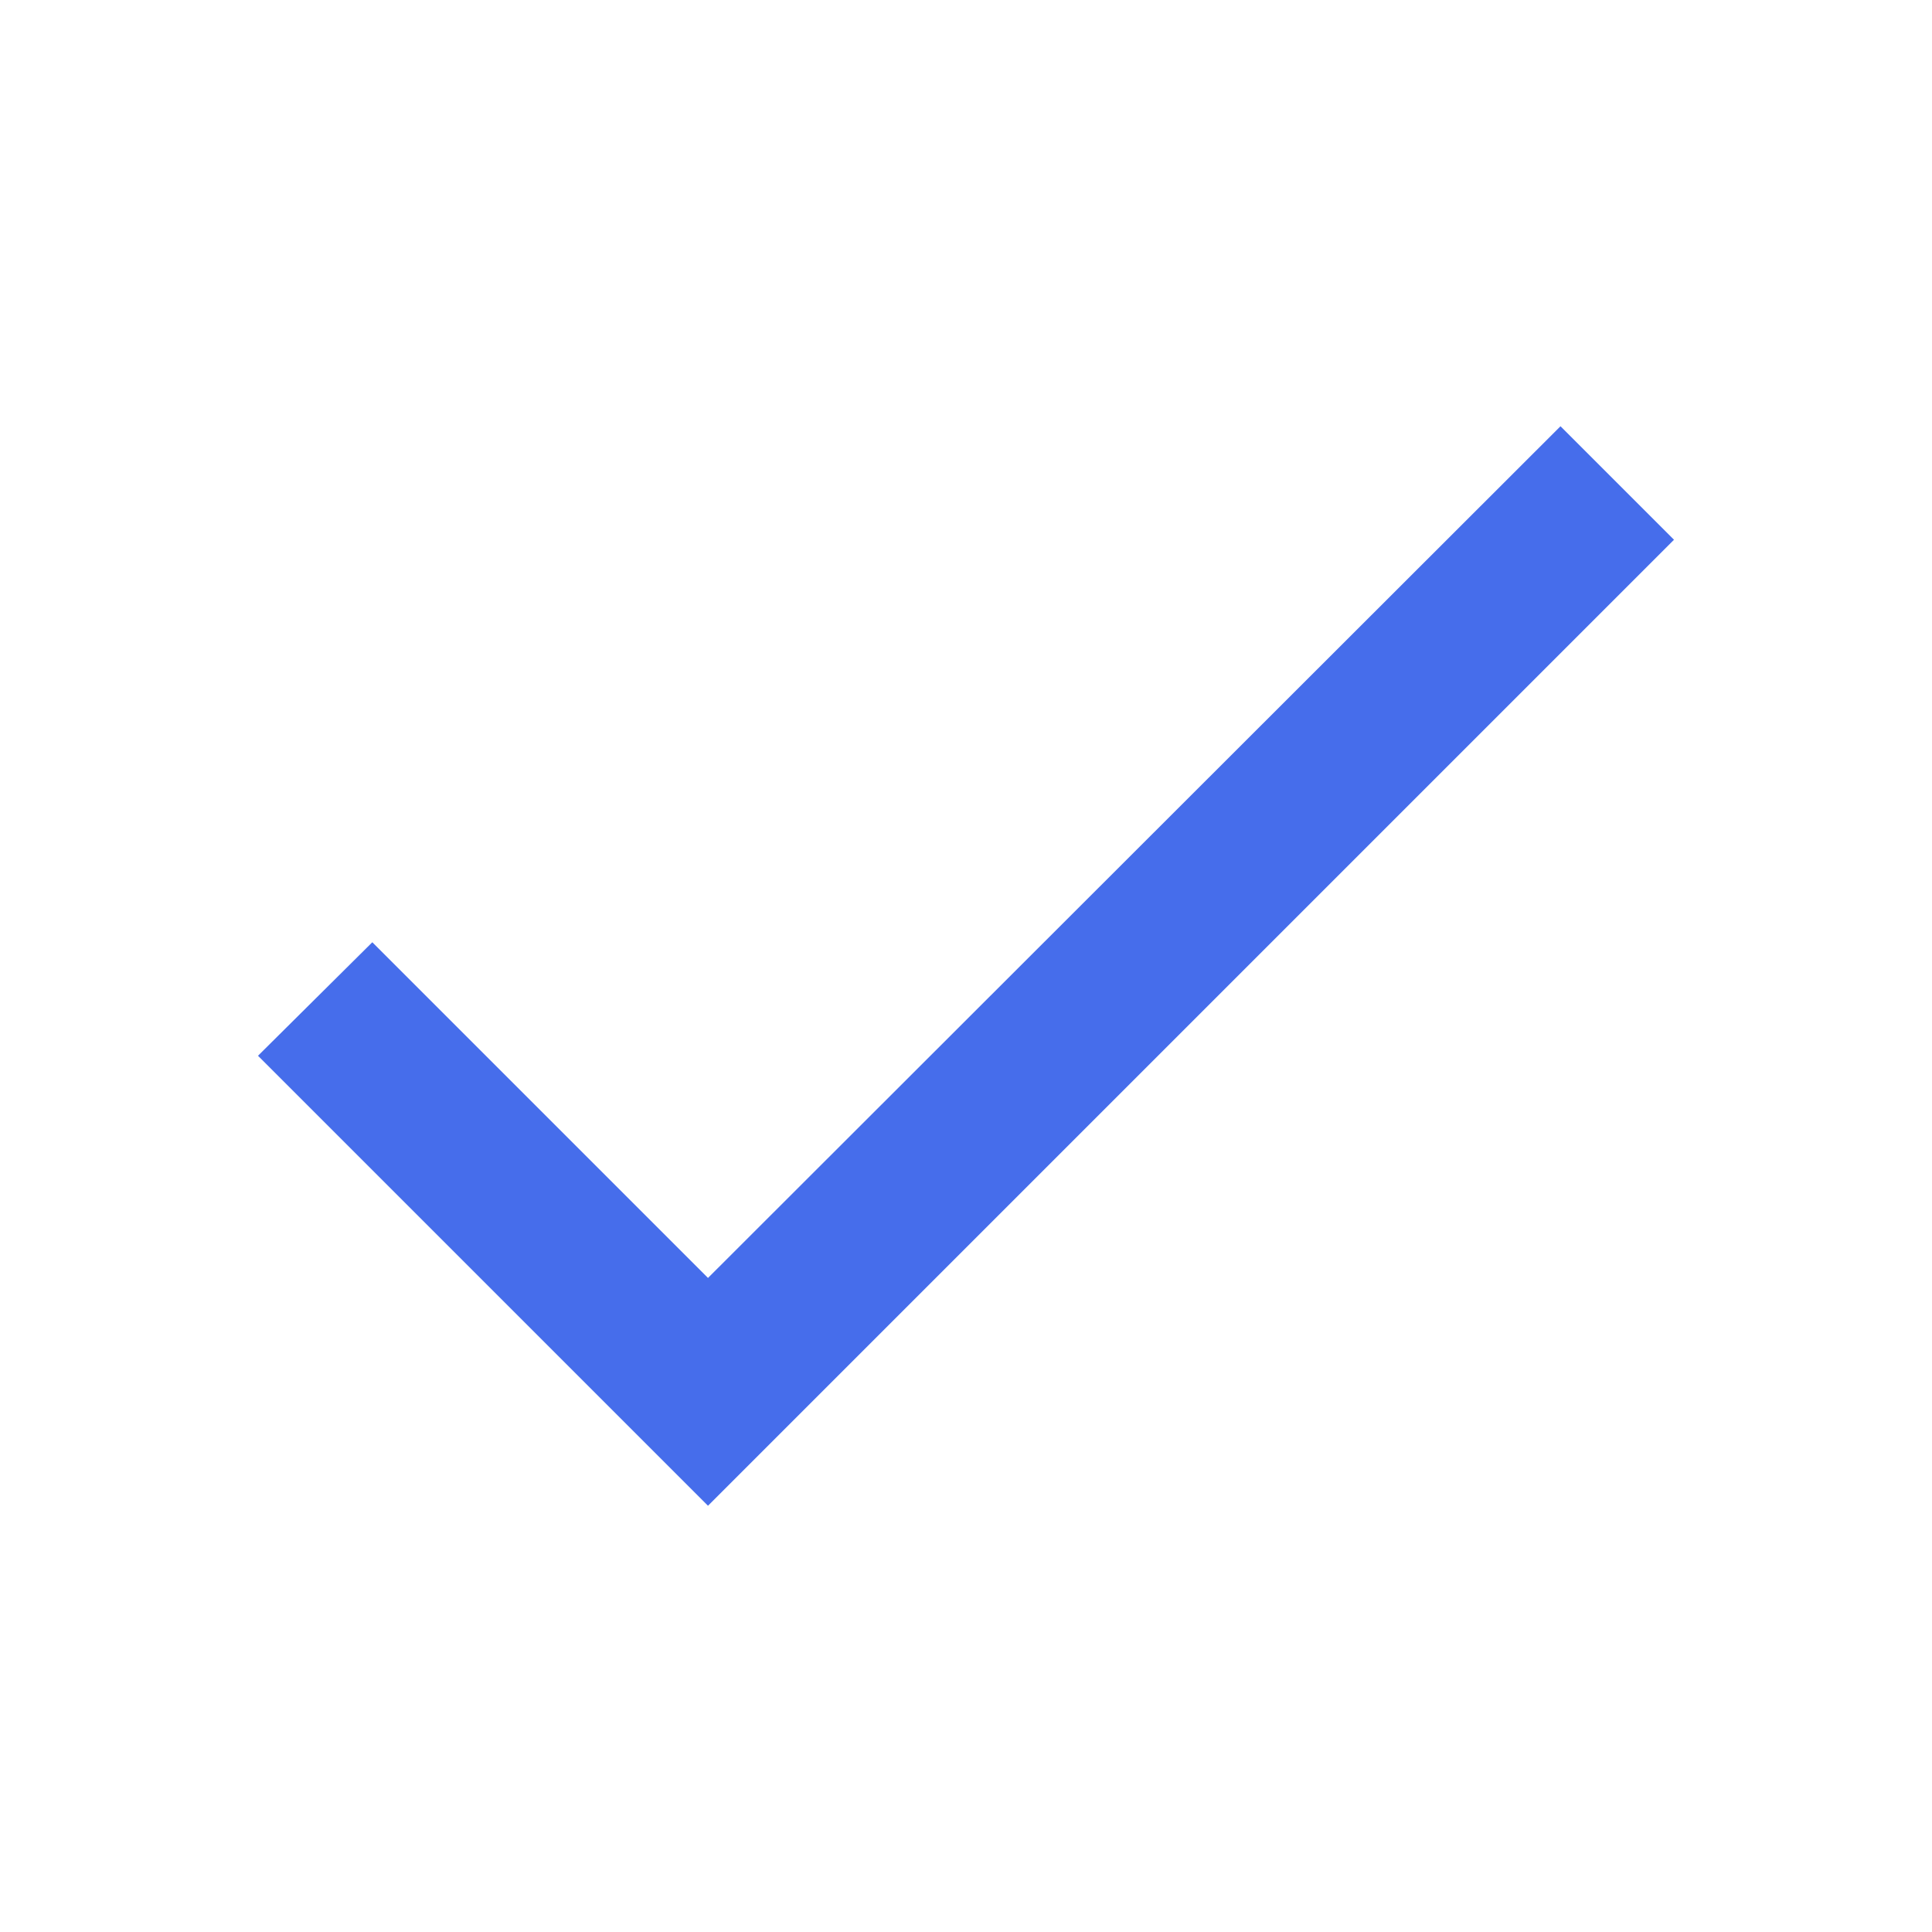
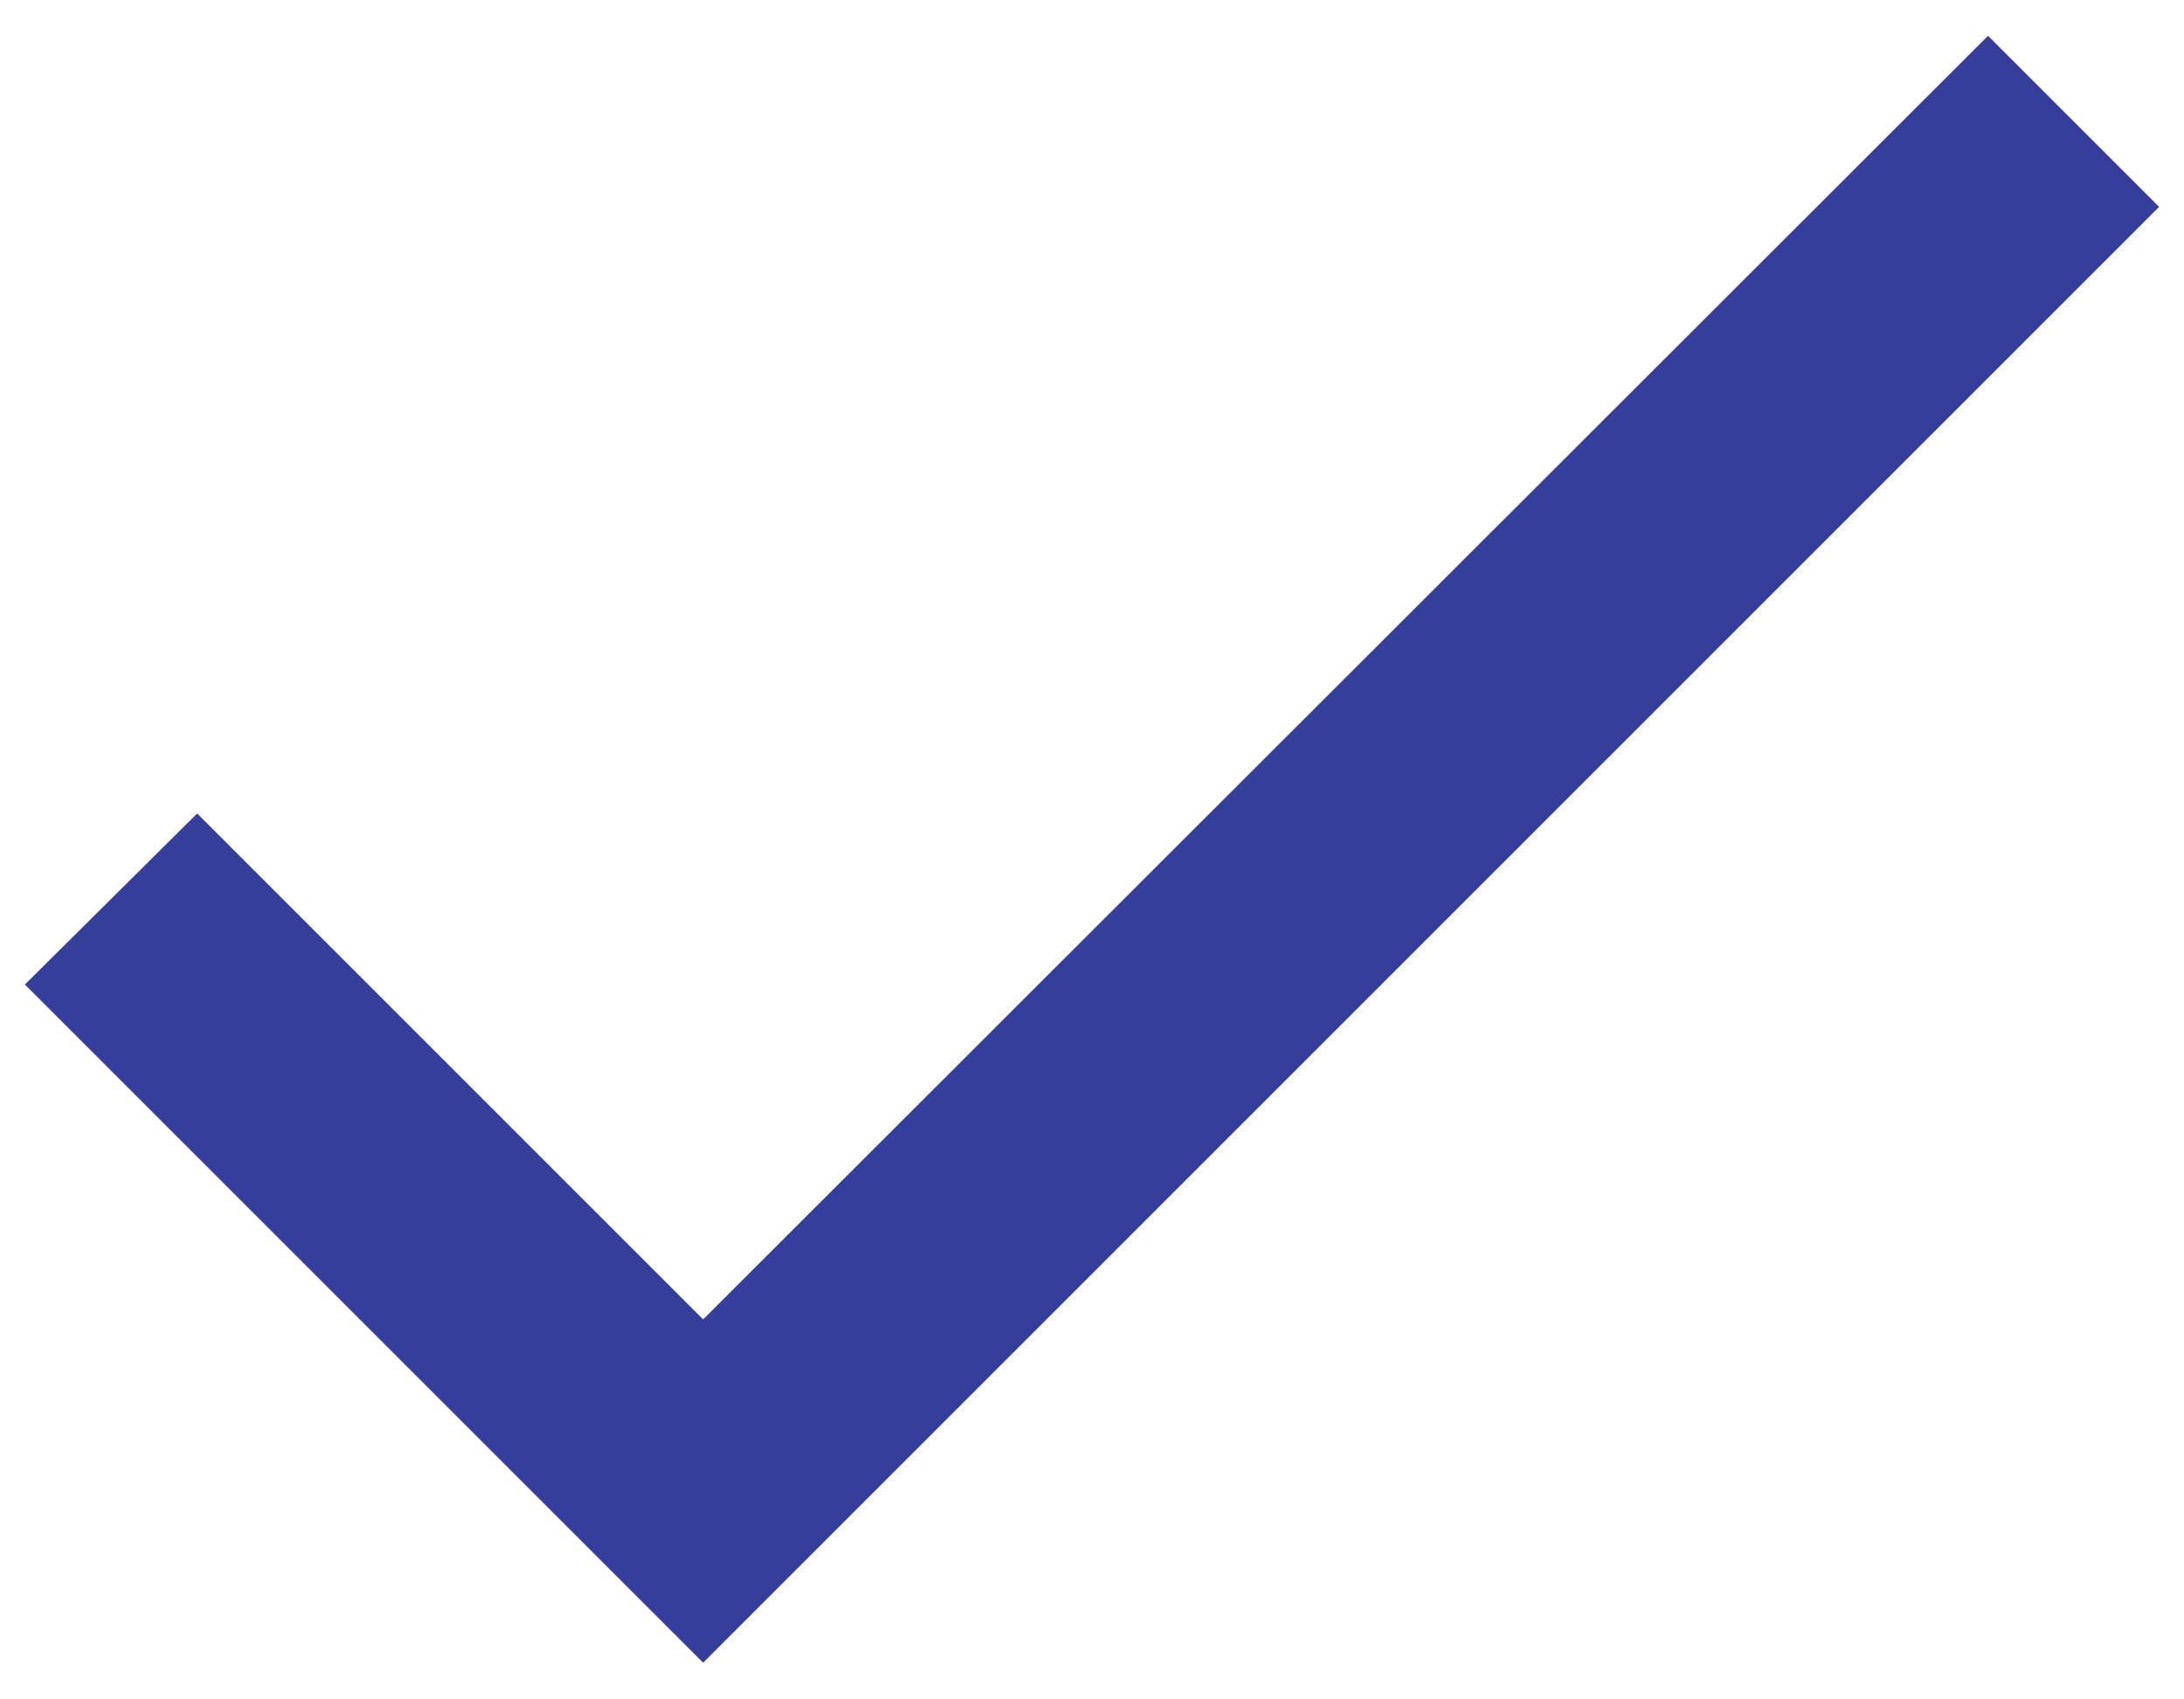
- <svg xmlns="http://www.w3.org/2000/svg" width="24" height="24" viewBox="0 0 24 24" fill="none">
-   <path d="M8.795 15.875L4.625 11.705L3.205 13.115L8.795 18.705L20.795 6.705L19.385 5.295L8.795 15.875Z" fill="#466DEB" />
+ <svg xmlns="http://www.w3.org/2000/svg" width="18" height="14" viewBox="0 0 18 14" fill="none">
+   <path d="M5.795 10.875L1.625 6.705L0.205 8.115L5.795 13.705L17.795 1.705L16.385 0.295L5.795 10.875Z" fill="#353F9B" />
</svg>
